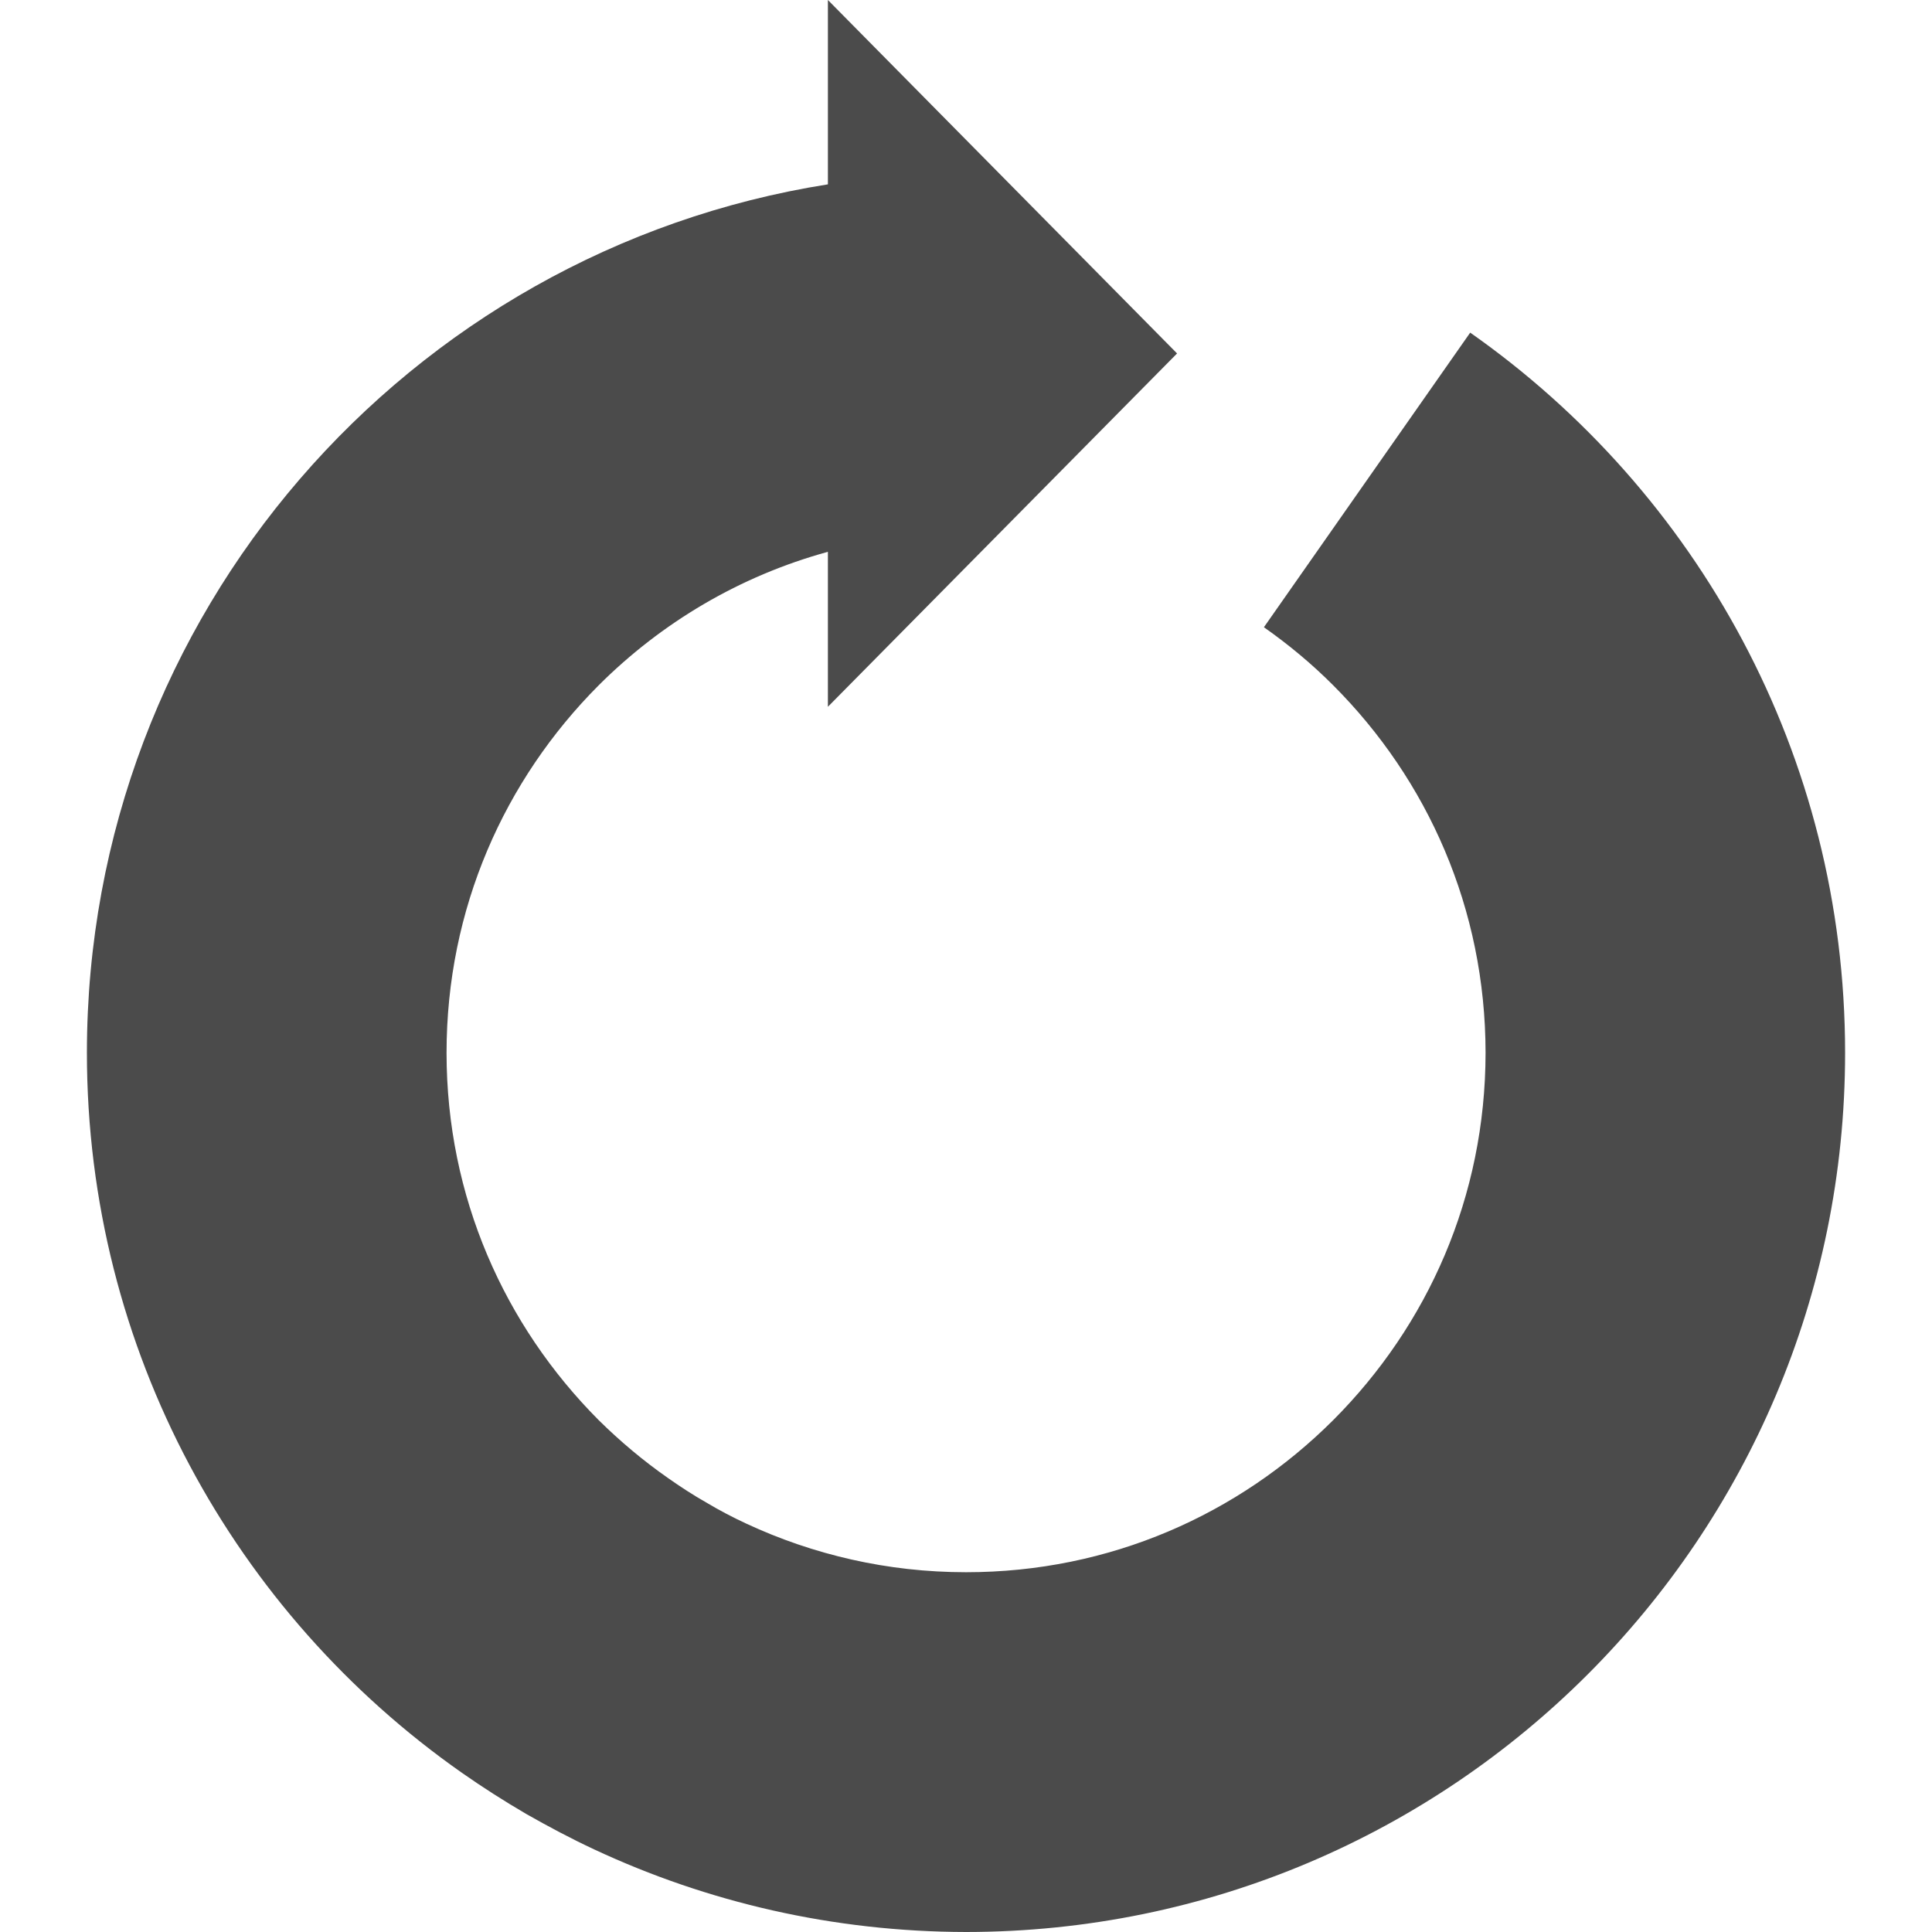
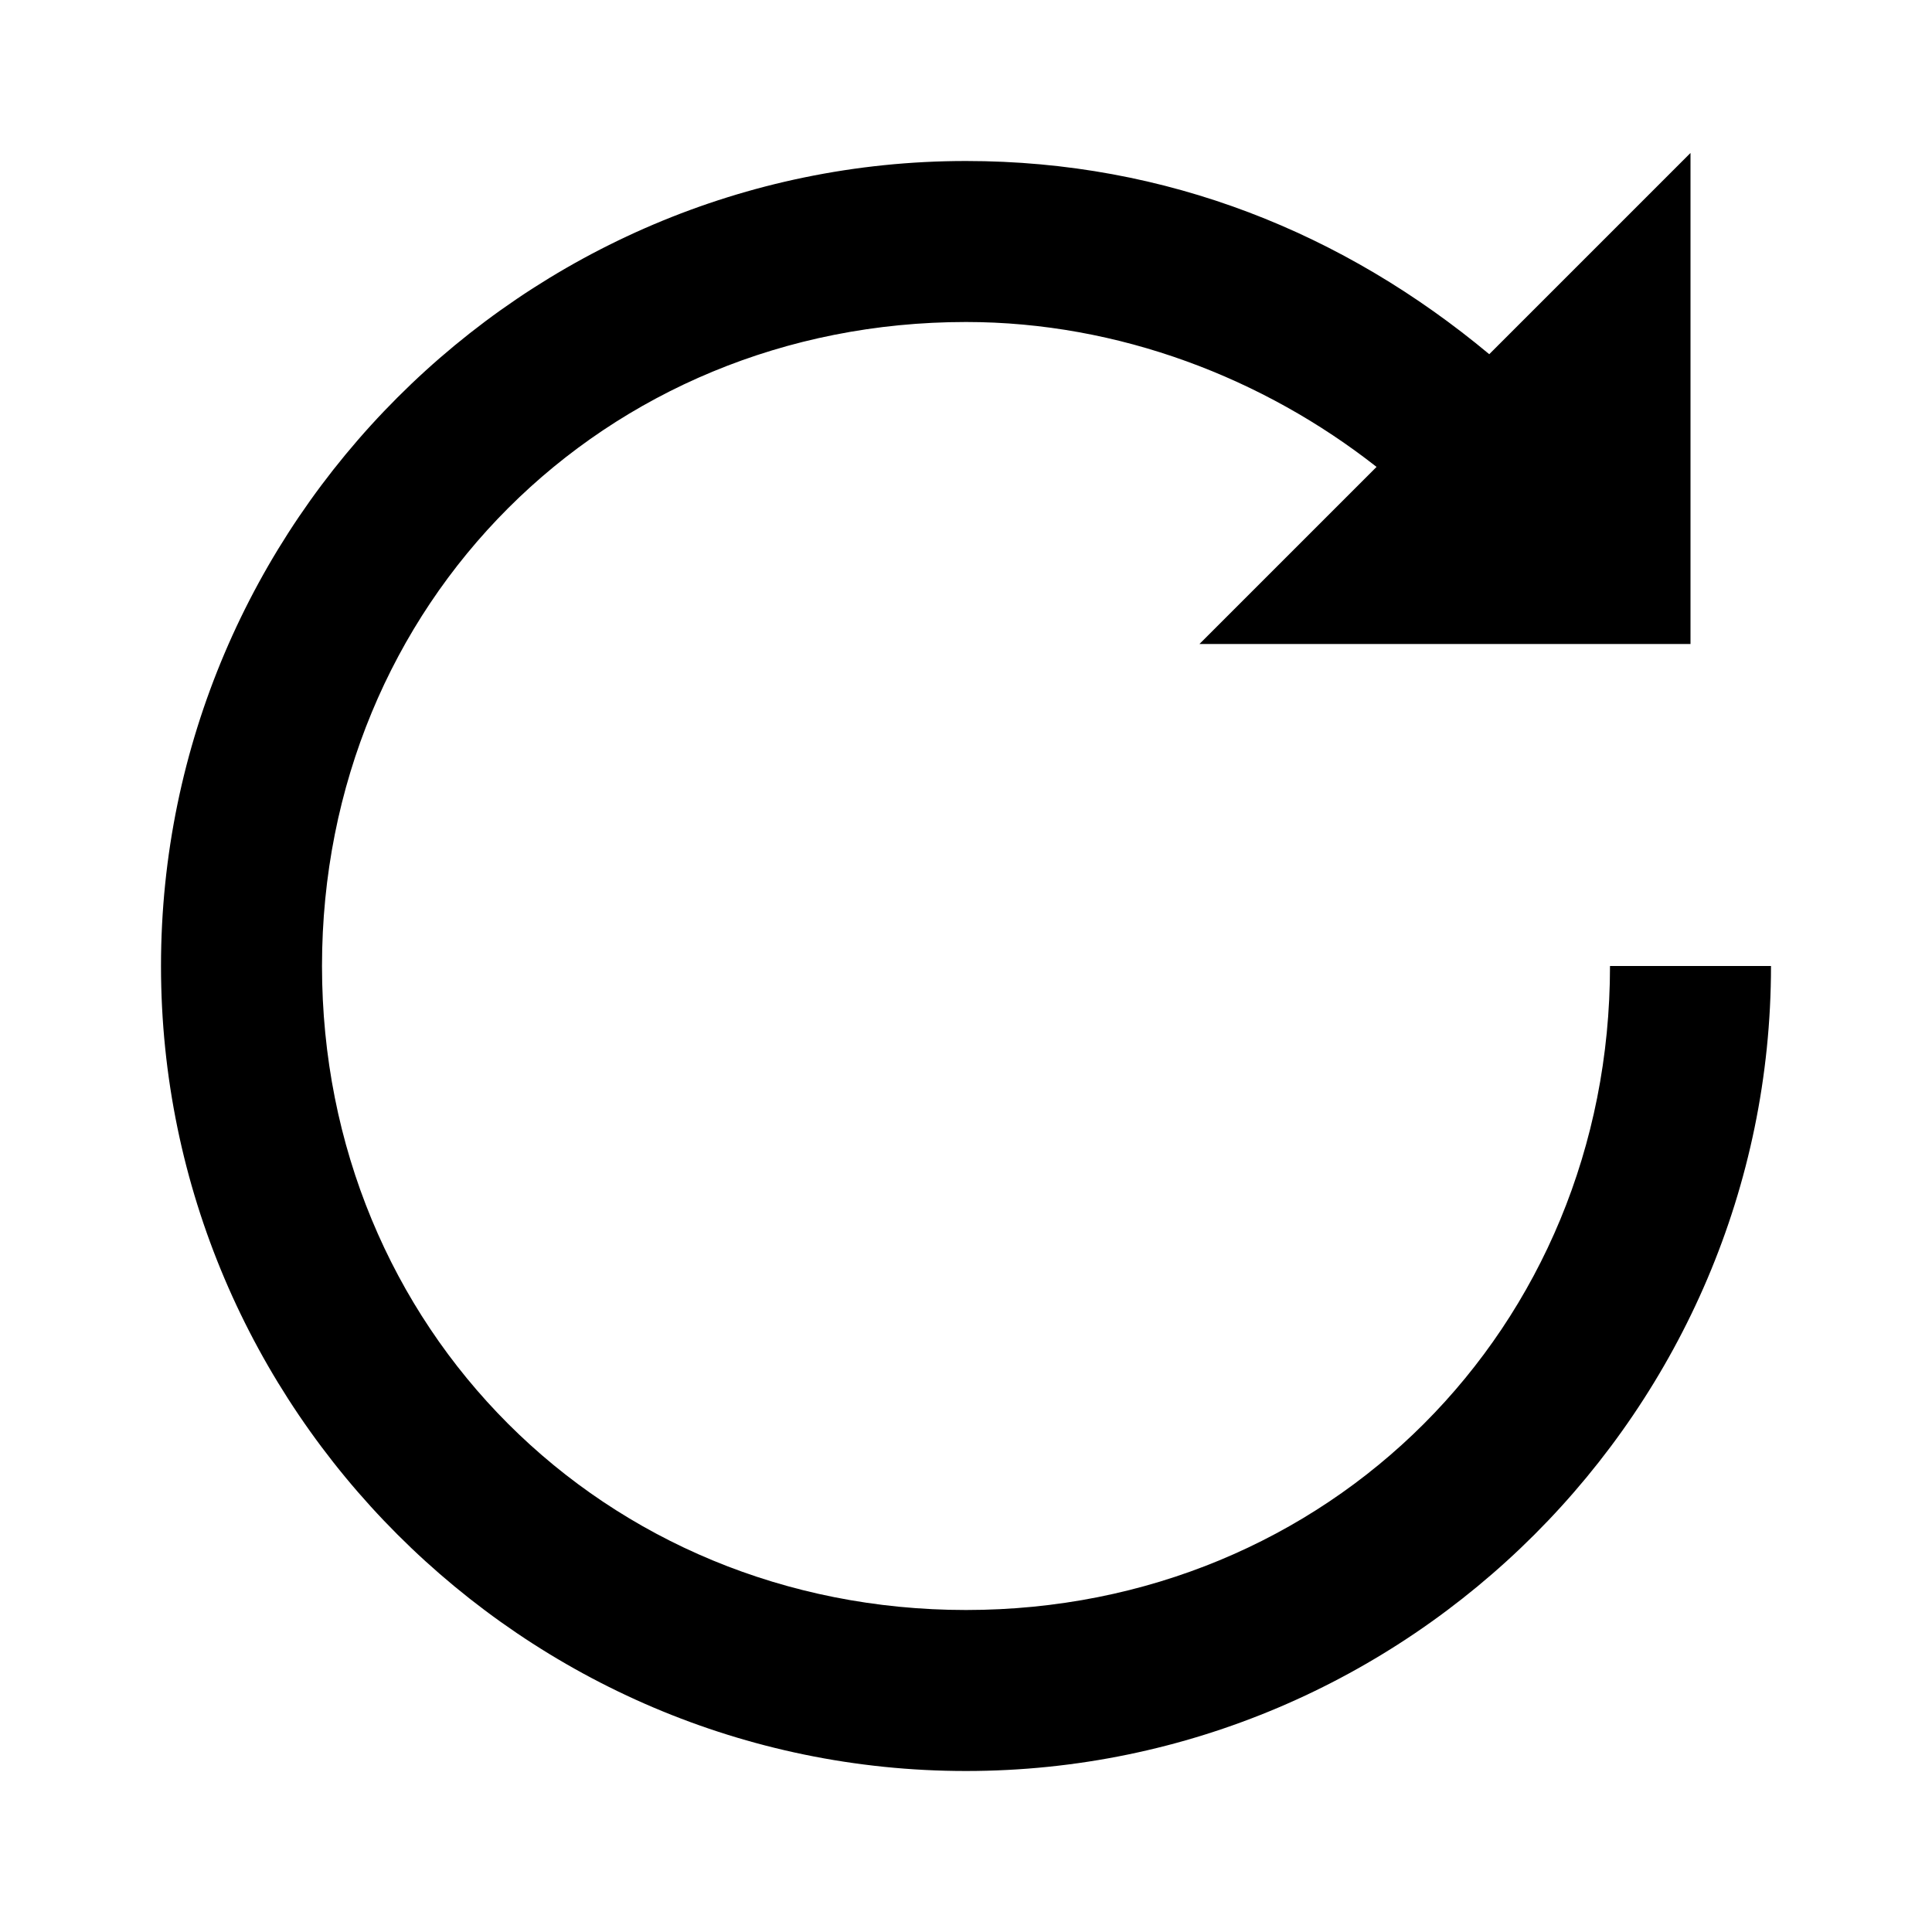
- <svg xmlns="http://www.w3.org/2000/svg" version="1.1" id="_x32_" x="0px" y="0px" viewBox="0 0 512 512" style="width: 256px; height: 256px; opacity: 1;" xml:space="preserve">
+ <svg xmlns="http://www.w3.org/2000/svg" version="1.1" id="Layer_1" x="0px" y="0px" viewBox="0 0 24 24" style="enable-background:new 0 0 24 24;" xml:space="preserve">
  <style type="text/css">
- 	.st0{fill:#4B4B4B;}
+ 	.st0{fill:none;}
</style>
-   <g>
-     <path class="st0" d="M389.618,88.15l-54.668,78.072c6.58,4.631,12.713,9.726,18.366,15.396   c25.042,25.057,40.342,59.202,40.374,97.38c-0.032,38.177-15.332,72.258-40.374,97.348c-25.025,24.978-59.17,40.31-97.292,40.31   c-20.906,0-40.566-4.663-58.197-12.856c-3.689-1.709-7.218-3.57-10.636-5.606c-3.514-1.996-6.868-4.184-10.094-6.452   c-6.596-4.6-12.728-9.758-18.446-15.396c-24.978-25.089-40.31-59.17-40.31-97.348c0-38.178,15.332-72.323,40.31-97.38   c16.689-16.657,37.435-28.986,60.751-35.383v41.068l92.534-93.636L219.403,0v48.854C108.105,66.454,23.046,162.74,23.03,278.998   c0.016,78.926,39.288,148.685,99.385,190.816c5.51,3.857,11.196,7.49,17.104,10.94c5.861,3.33,11.85,6.516,18.031,9.398   c29.897,13.951,63.244,21.792,98.475,21.848c128.706-0.08,232.93-104.304,232.946-233.002   C488.97,200.016,449.699,130.32,389.618,88.15z" style="fill: rgb(75, 75, 75);" />
-   </g>
+   <path d="M21,1.9l-2.5,2.5C16.7,2.9,14.5,2,12,2C6.5,2,2,6.5,2,12s4.5,10,10,10s10-4.5,10-10h-2c0,4.5-3.5,8-8,8s-8-3.5-8-8  s3.5-8,8-8c1.9,0,3.7,0.7,5.1,1.8L14.9,8H21V1.9z" />
+   <rect class="st0" width="24" height="24" />
</svg>
